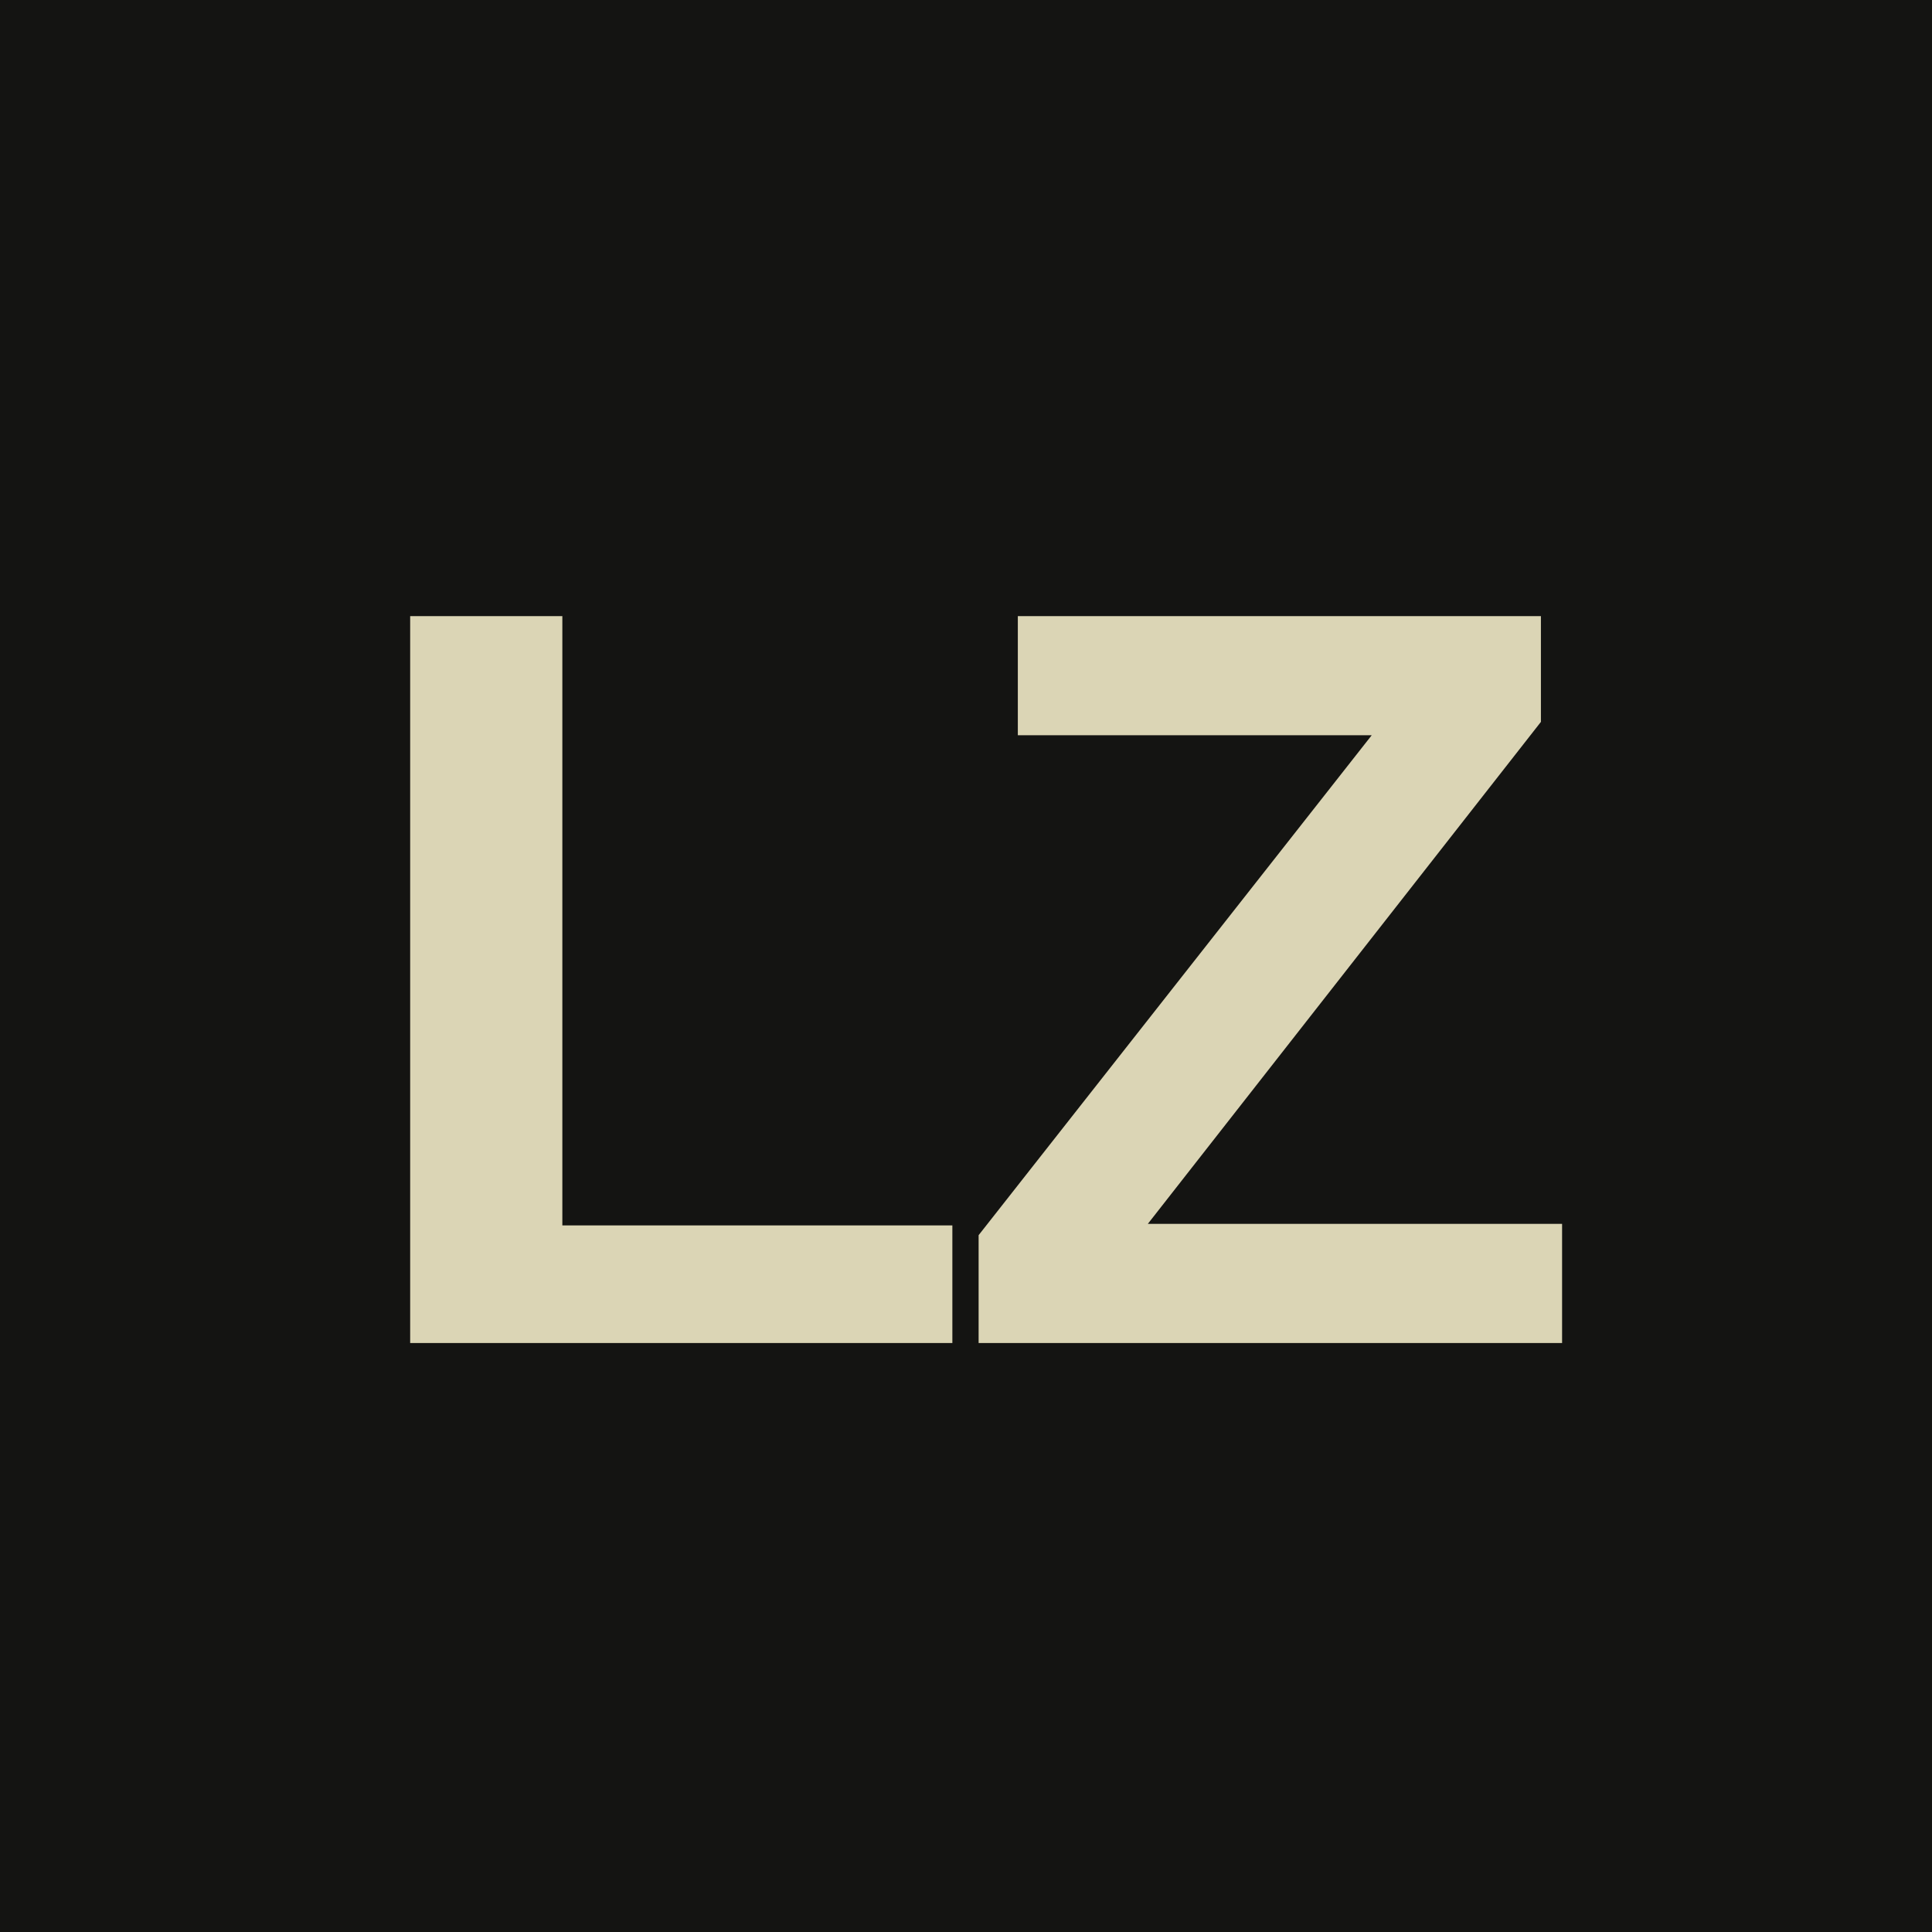
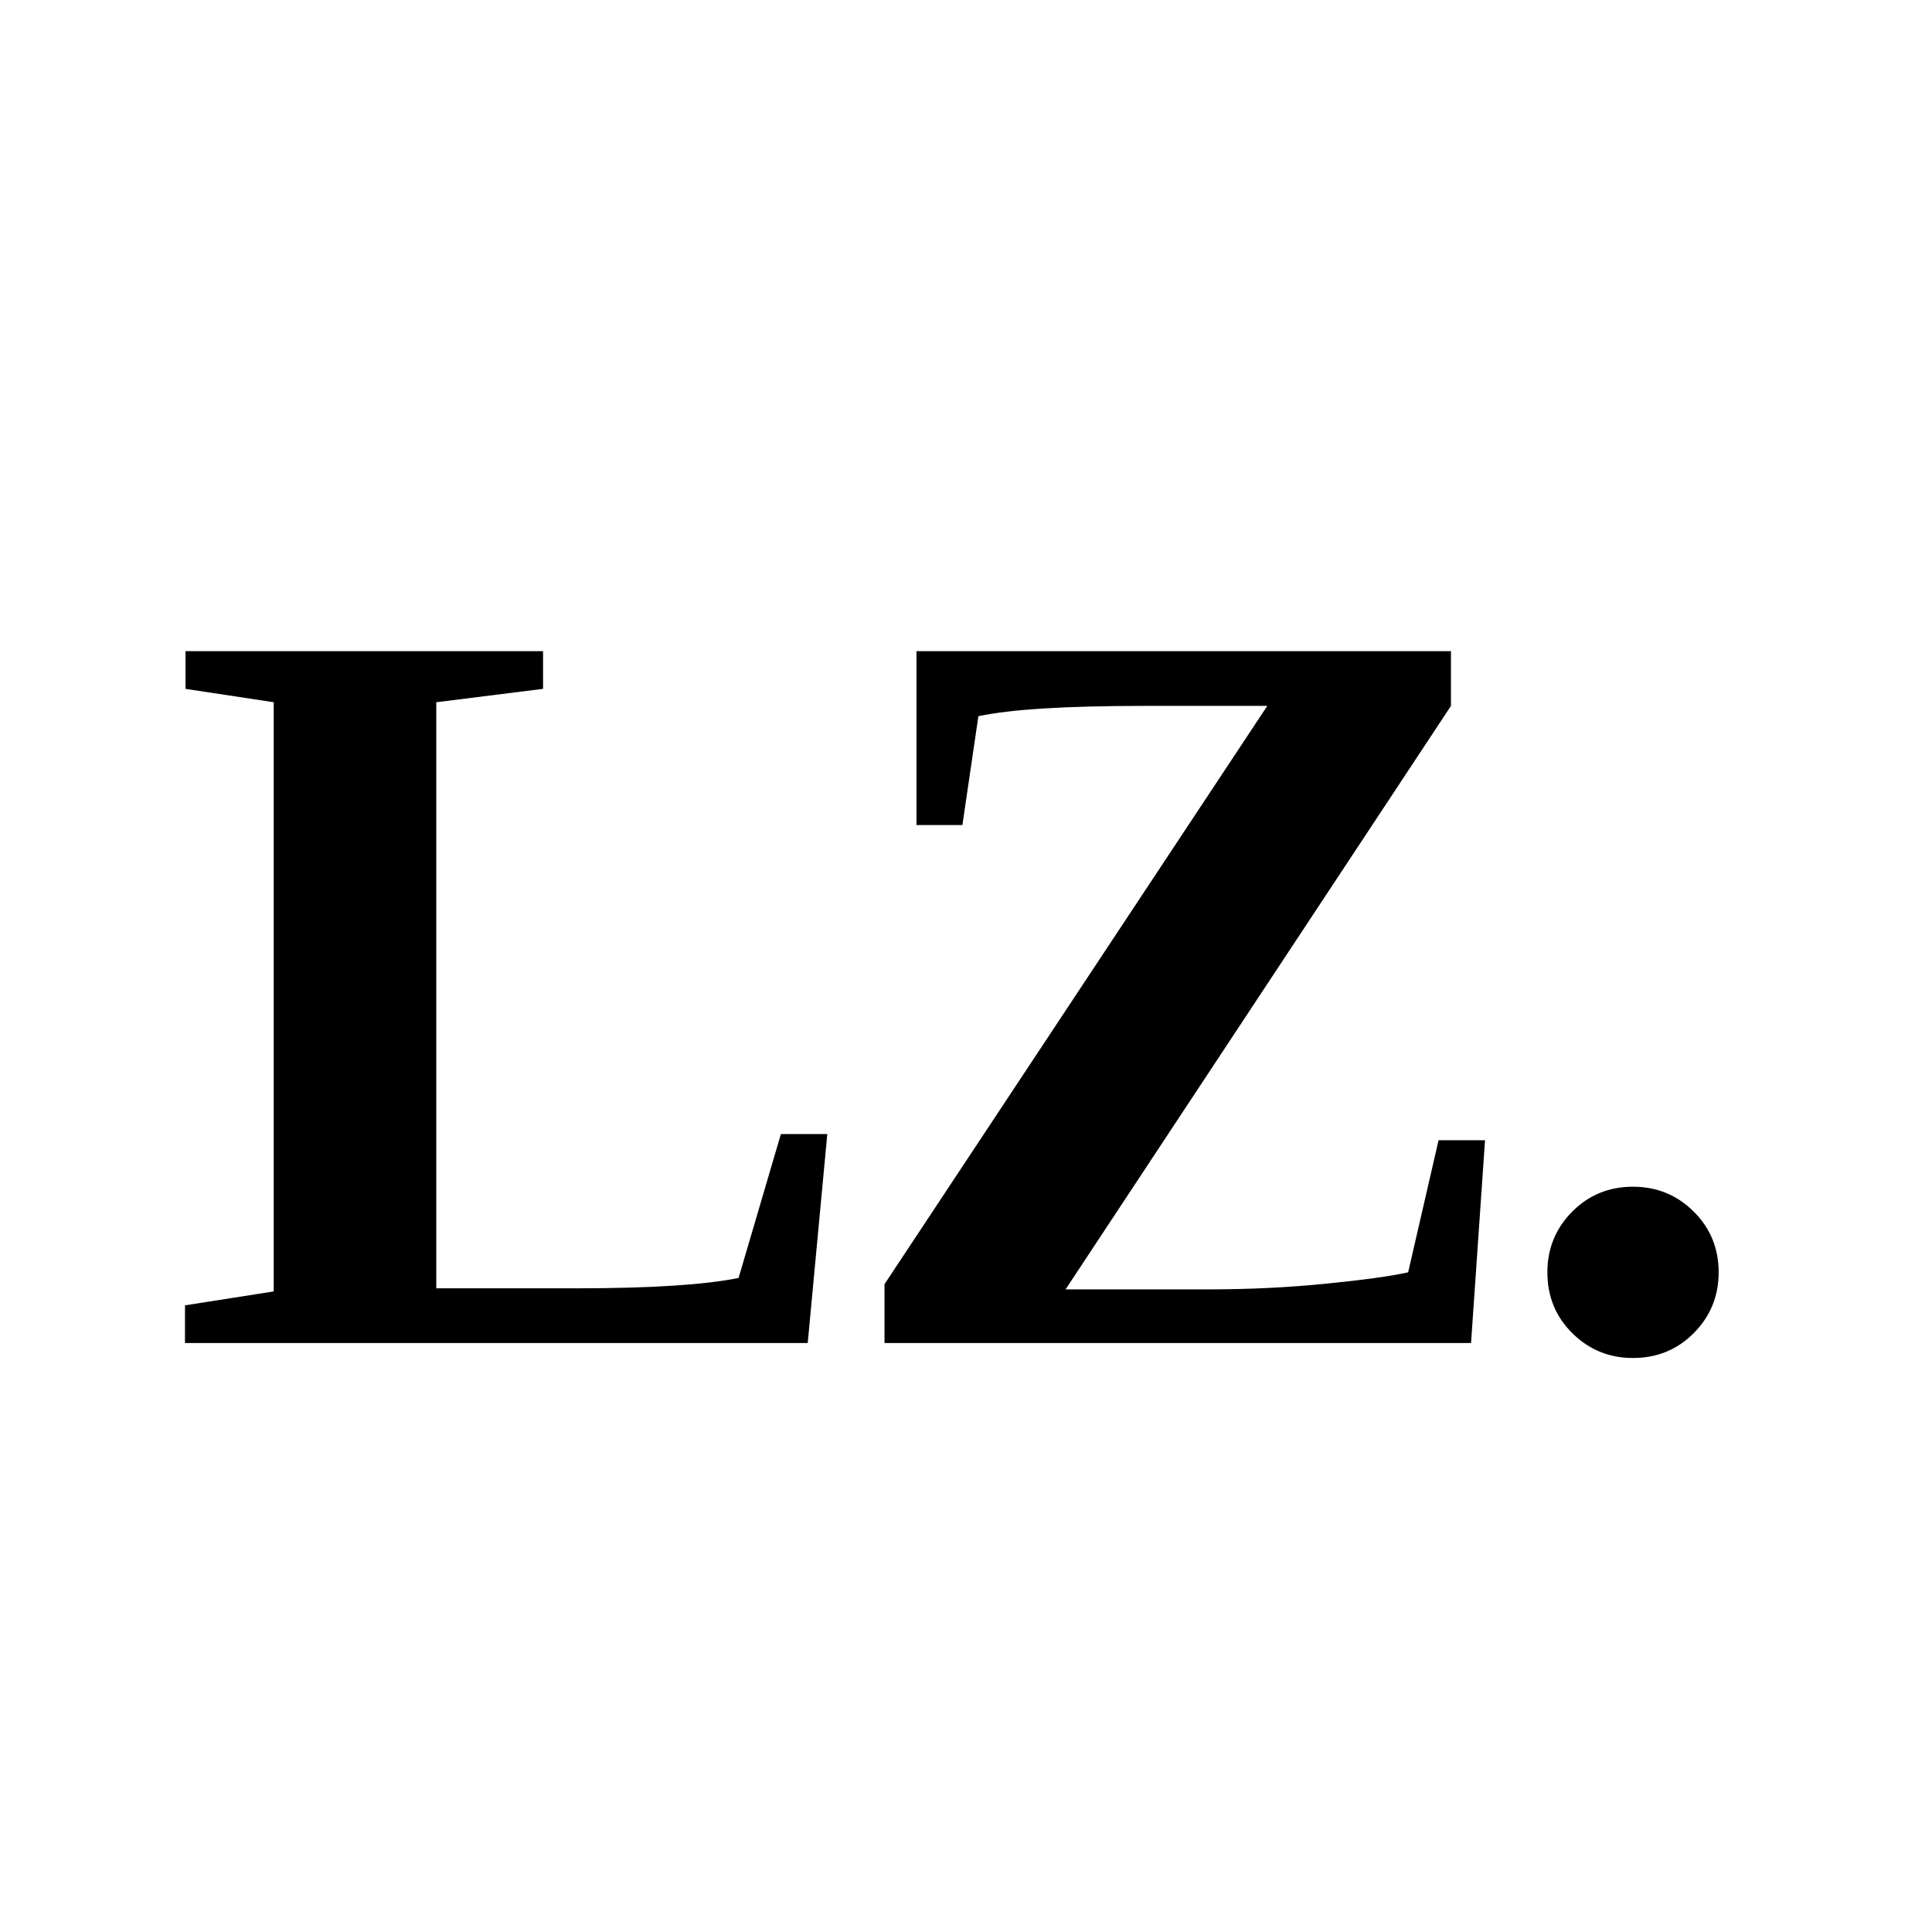
<svg xmlns="http://www.w3.org/2000/svg" viewBox="0 0 512 512">
-   <rect width="512" height="512" fill="#141412" rx="0" />
-   <text x="50%" y="54%" dominant-baseline="middle" text-anchor="middle" fill="#DBD5B5" font-family="Arial, sans-serif" font-weight="900" font-size="280" letter-spacing="-10">LZ</text>
+   <text x="50%" y="54%" dominant-baseline="middle" text-anchor="middle" fill="#000000" font-family="'Times New Roman', Times, serif" font-weight="900" font-size="280" letter-spacing="-10">LZ.</text>
</svg>
